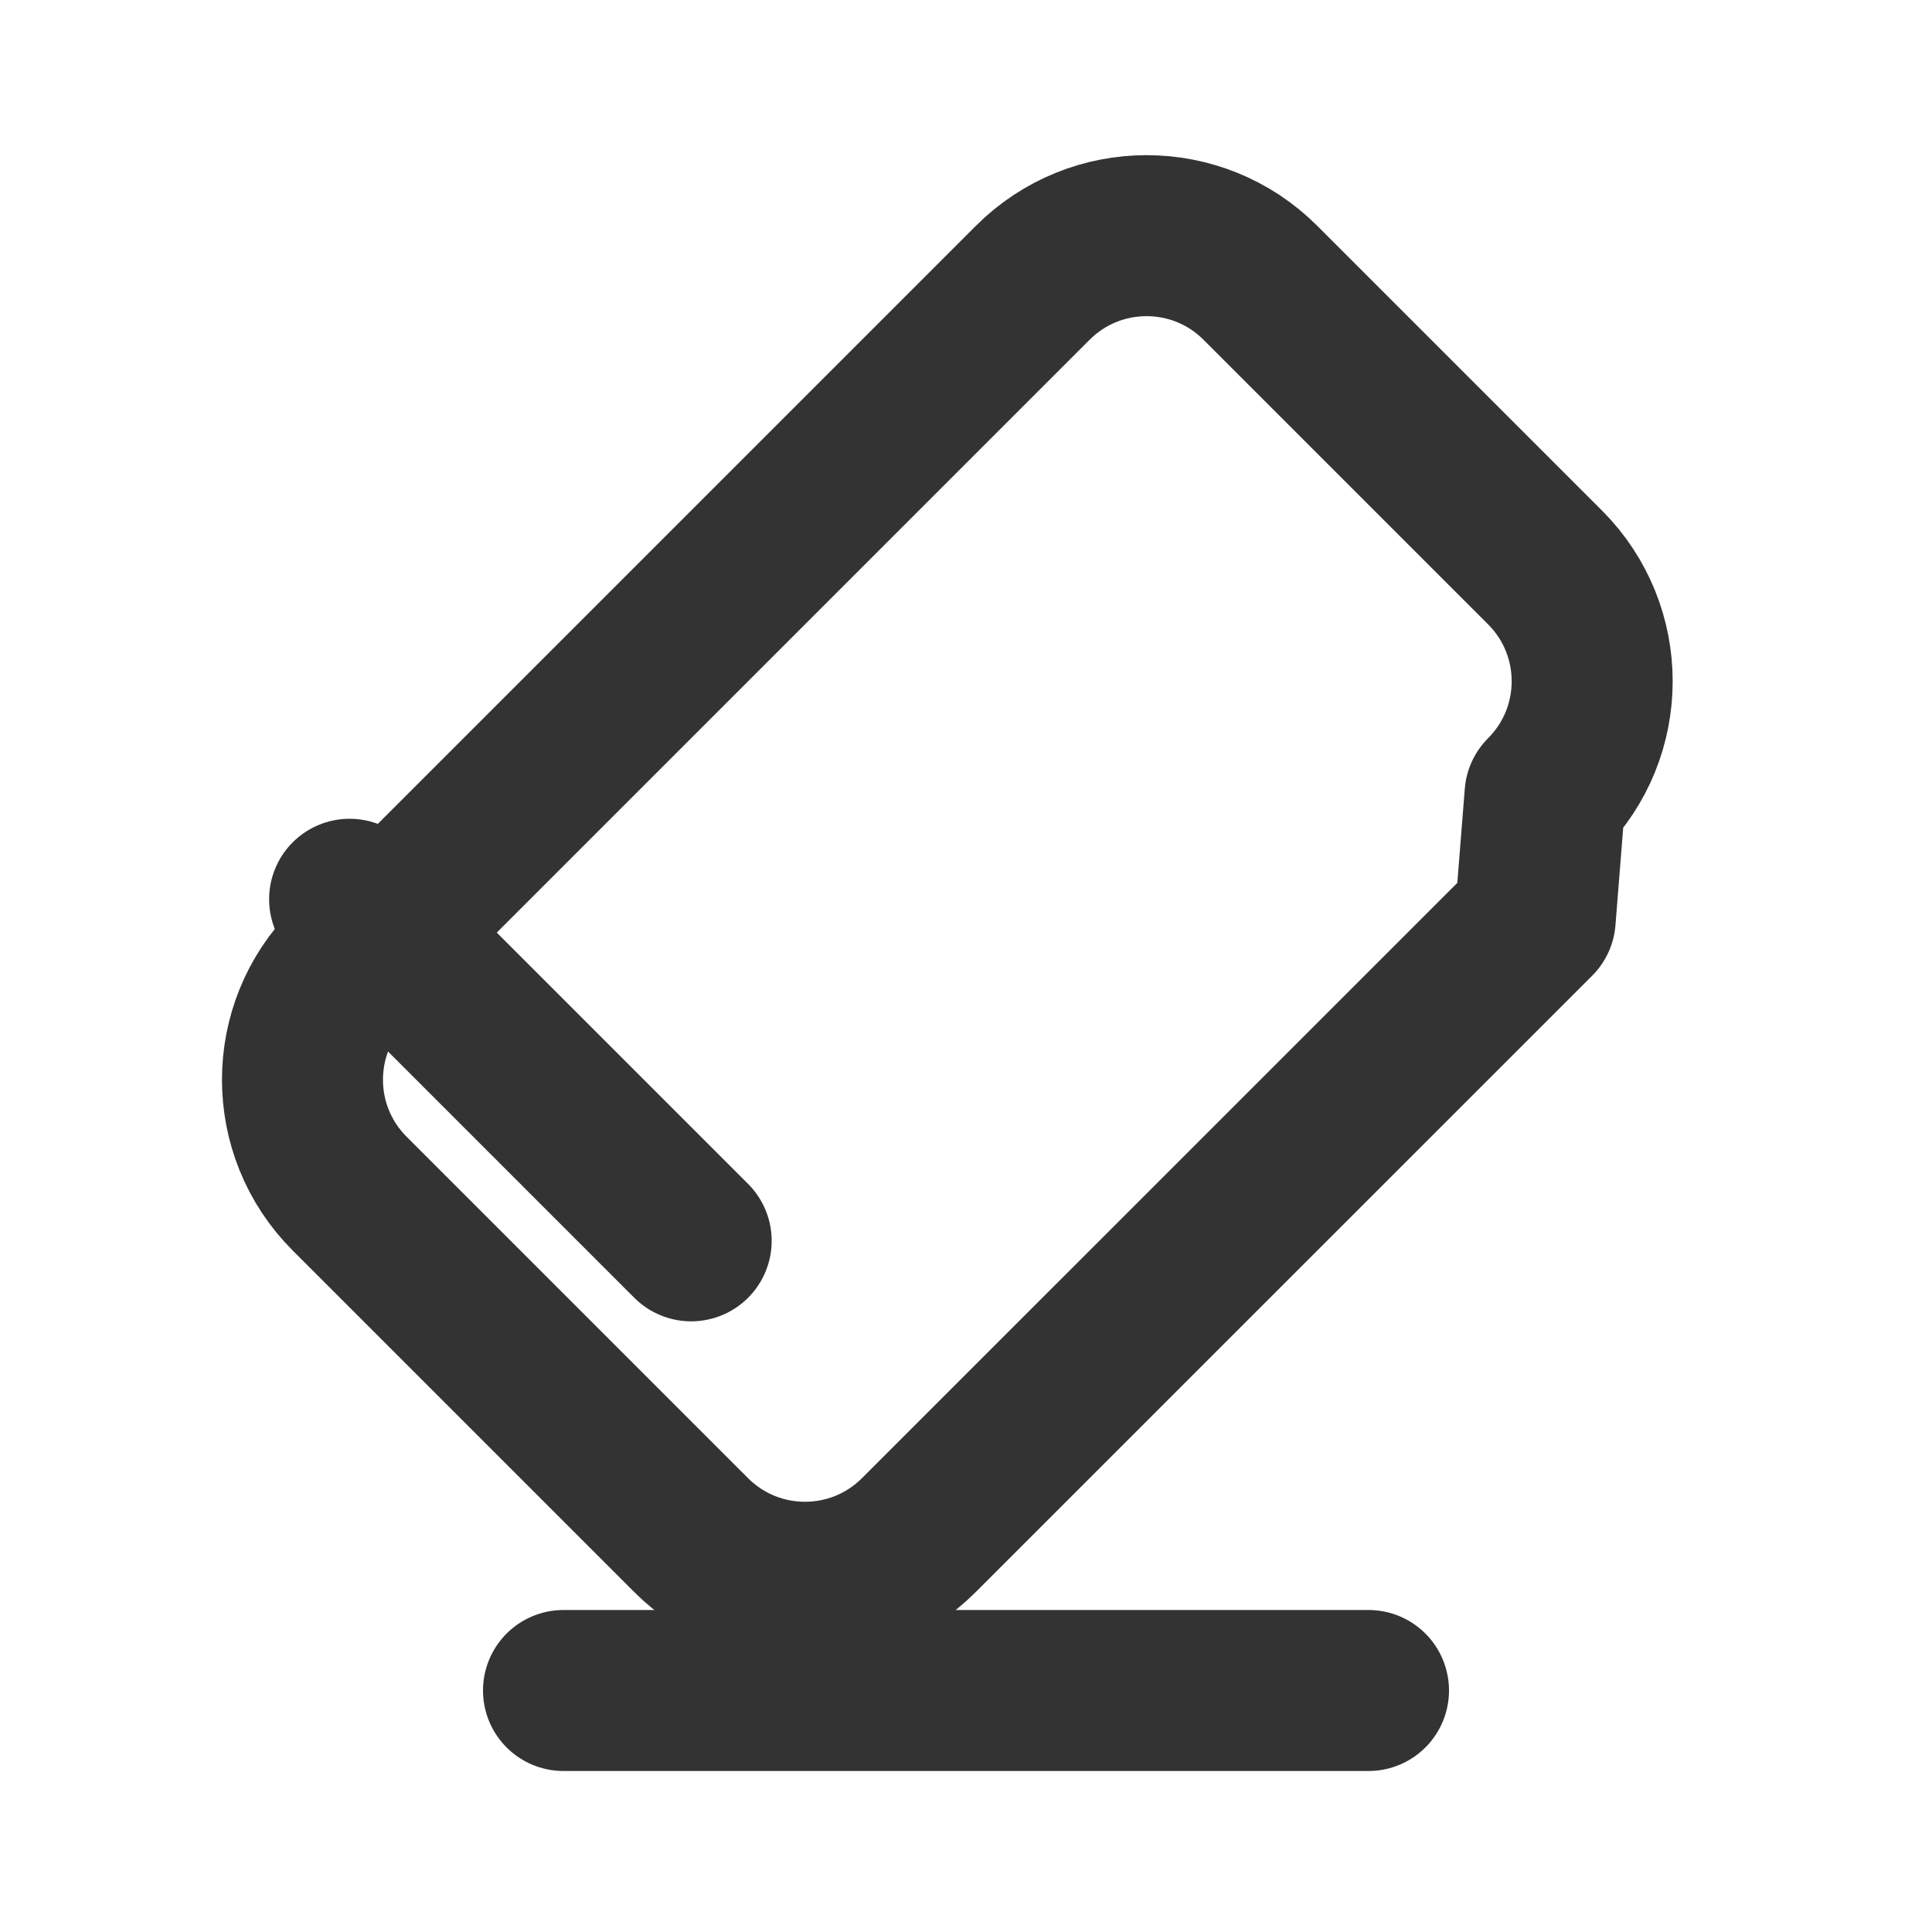
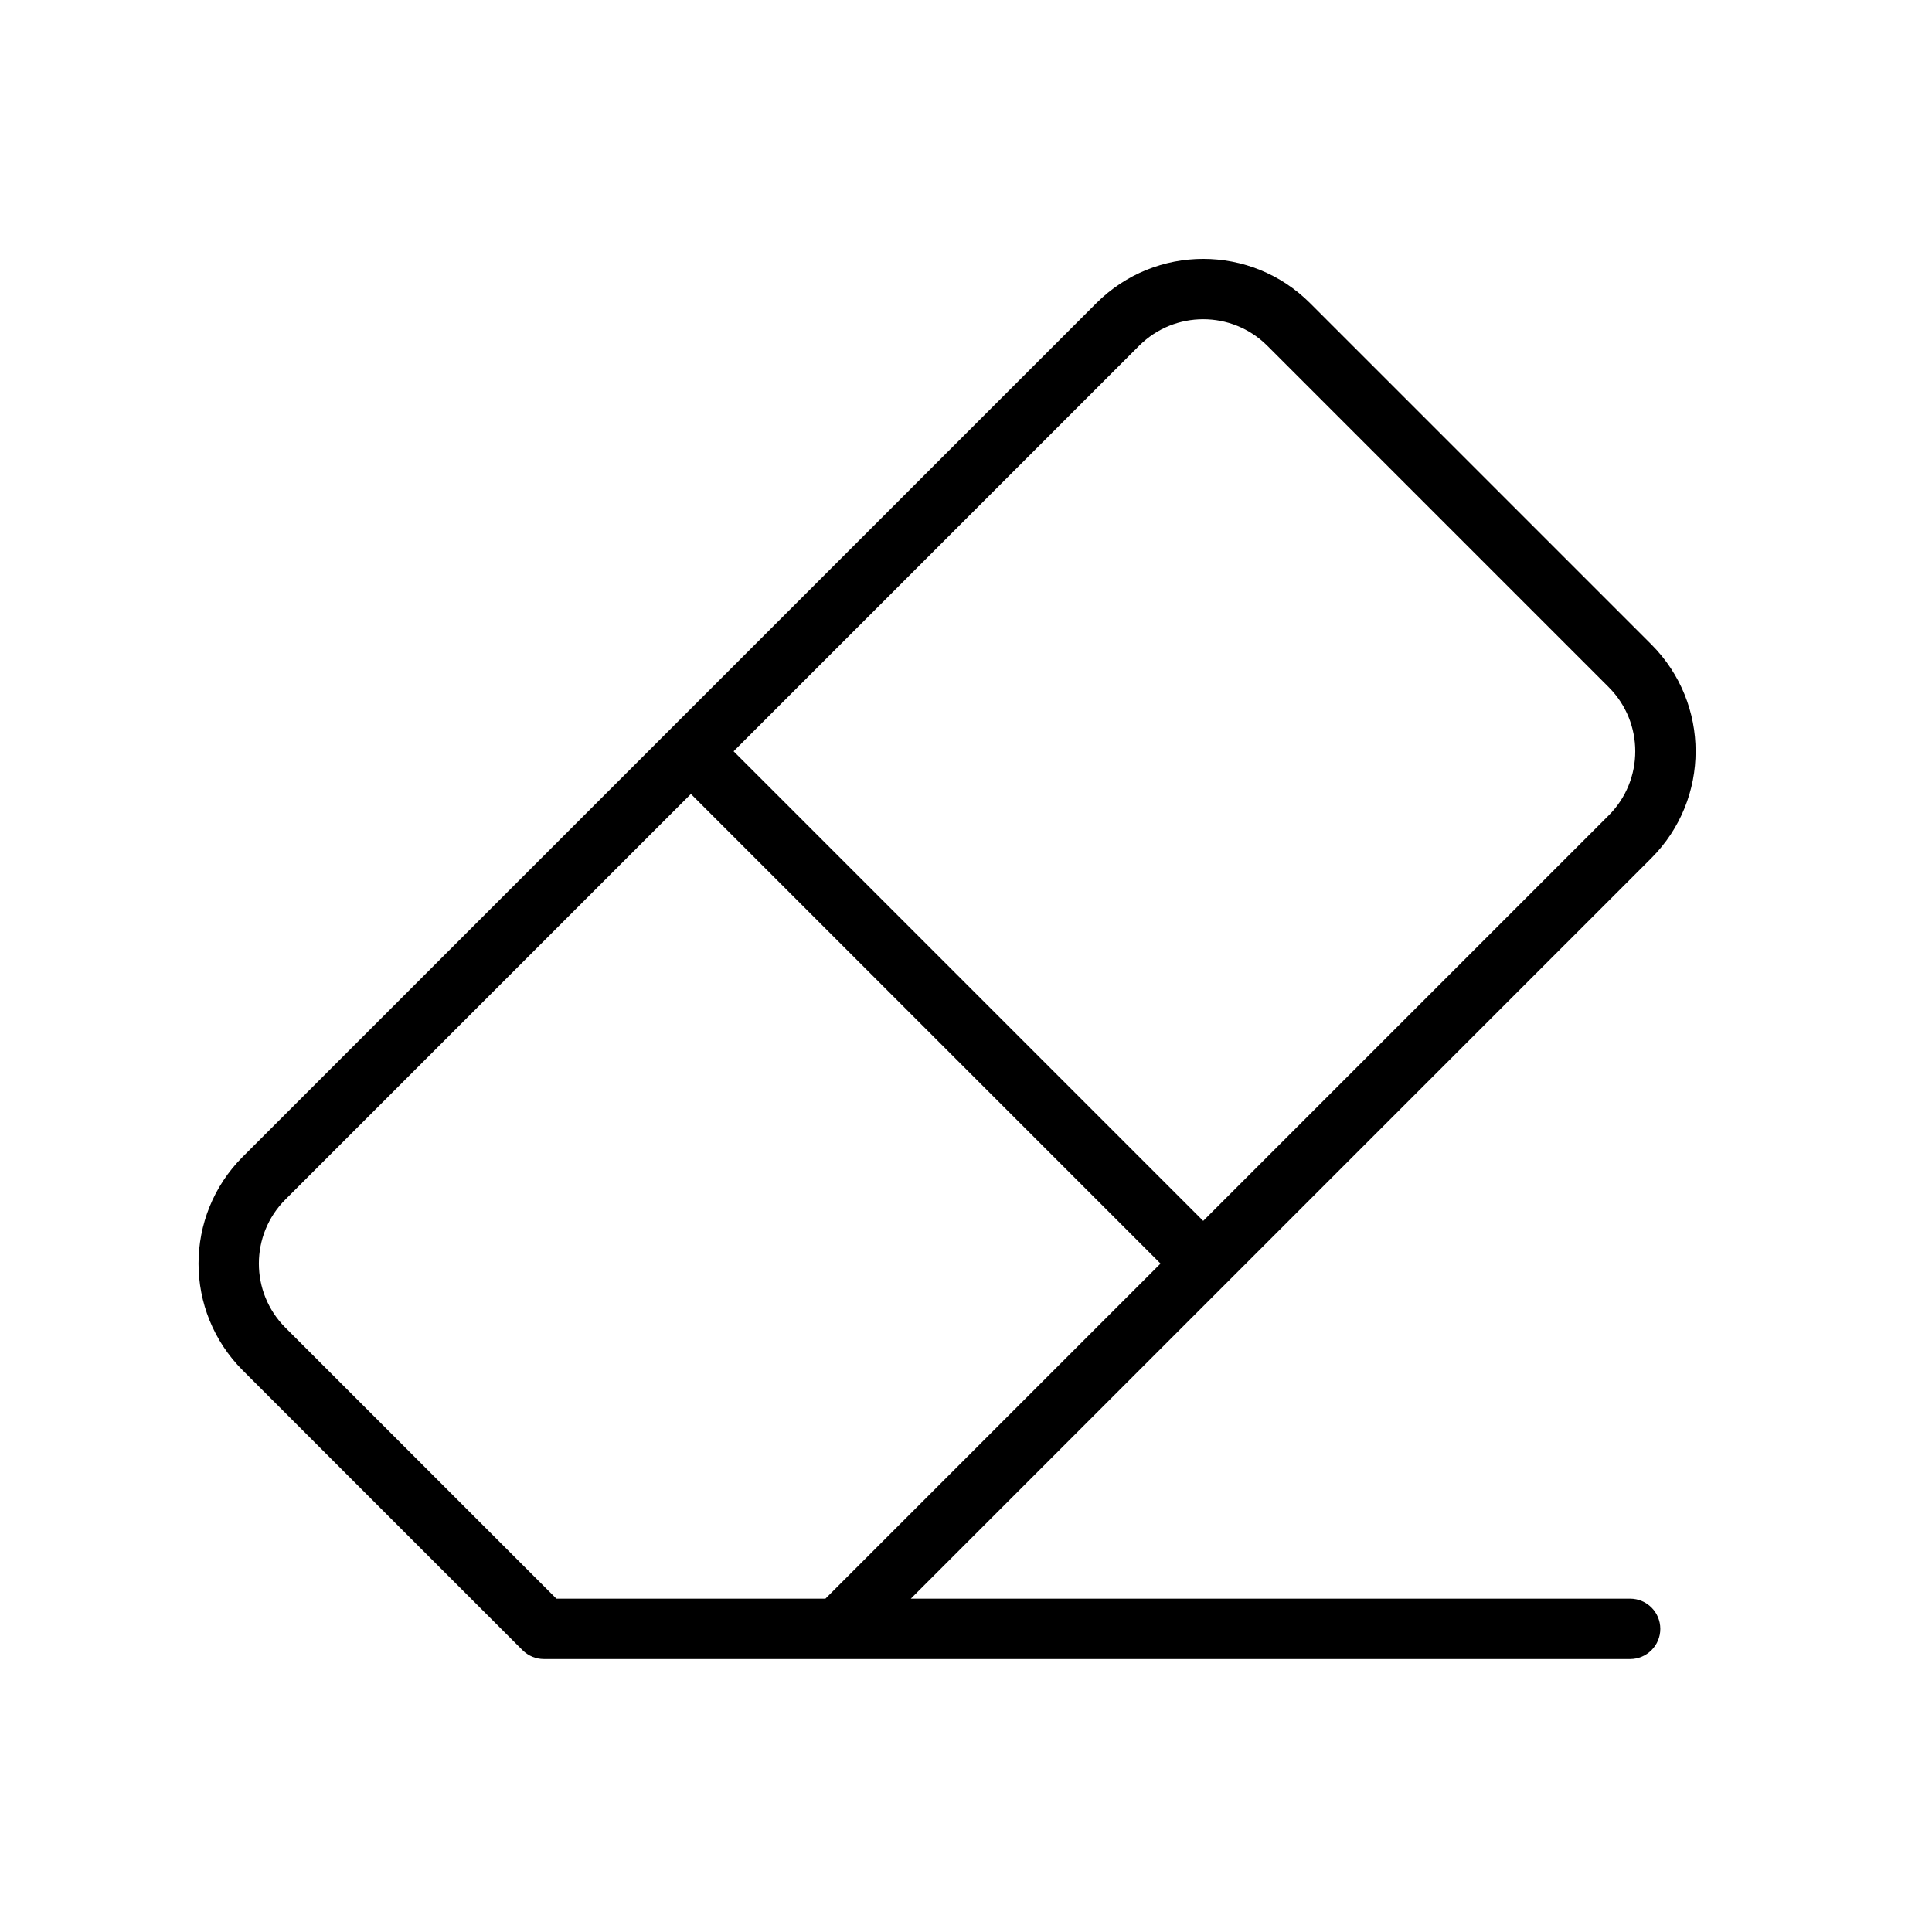
- <svg xmlns="http://www.w3.org/2000/svg" width="24" height="24" viewBox="0 0 24 24" fill="none" stroke="#333" stroke-width="2" stroke-linecap="round" stroke-linejoin="round">
-   <path d="M7 21h10" />
-   <path d="M19.071 11.414L11.414 19.07a2 2 0 01-2.828 0l-4.243-4.243a2 2 0 010-2.828l8.486-8.486a2 2 0 012.828 0l3.536 3.536a2 2 0 010 2.828z" />
-   <path d="M8.586 15.414l-4.243-4.243" />
+ <svg xmlns="http://www.w3.org/2000/svg" fill="#000000" width="800px" height="800px" viewBox="0 0 256.001 256.001" id="Flat">
+   <path d="M216.001,211.833H120.688l98.143-98.142a20.024,20.024,0,0,0-.001-28.284L173.574,40.152a20.02,20.02,0,0,0-28.283,0l-56.564,56.564-.005.004-.004.005-56.564,56.564a20.022,20.022,0,0,0,0,28.283l37.089,37.088a4.001,4.001,0,0,0,2.828,1.172H216.001a4,4,0,0,0,0-8ZM150.947,45.809a12.016,12.016,0,0,1,16.971,0l45.255,45.255a12.016,12.016,0,0,1,0,16.972L159.432,161.775,97.207,99.549ZM109.373,211.833H73.728l-35.918-35.916a12.014,12.014,0,0,1,0-16.971l53.741-53.741,62.226,62.226Z" />
</svg>
